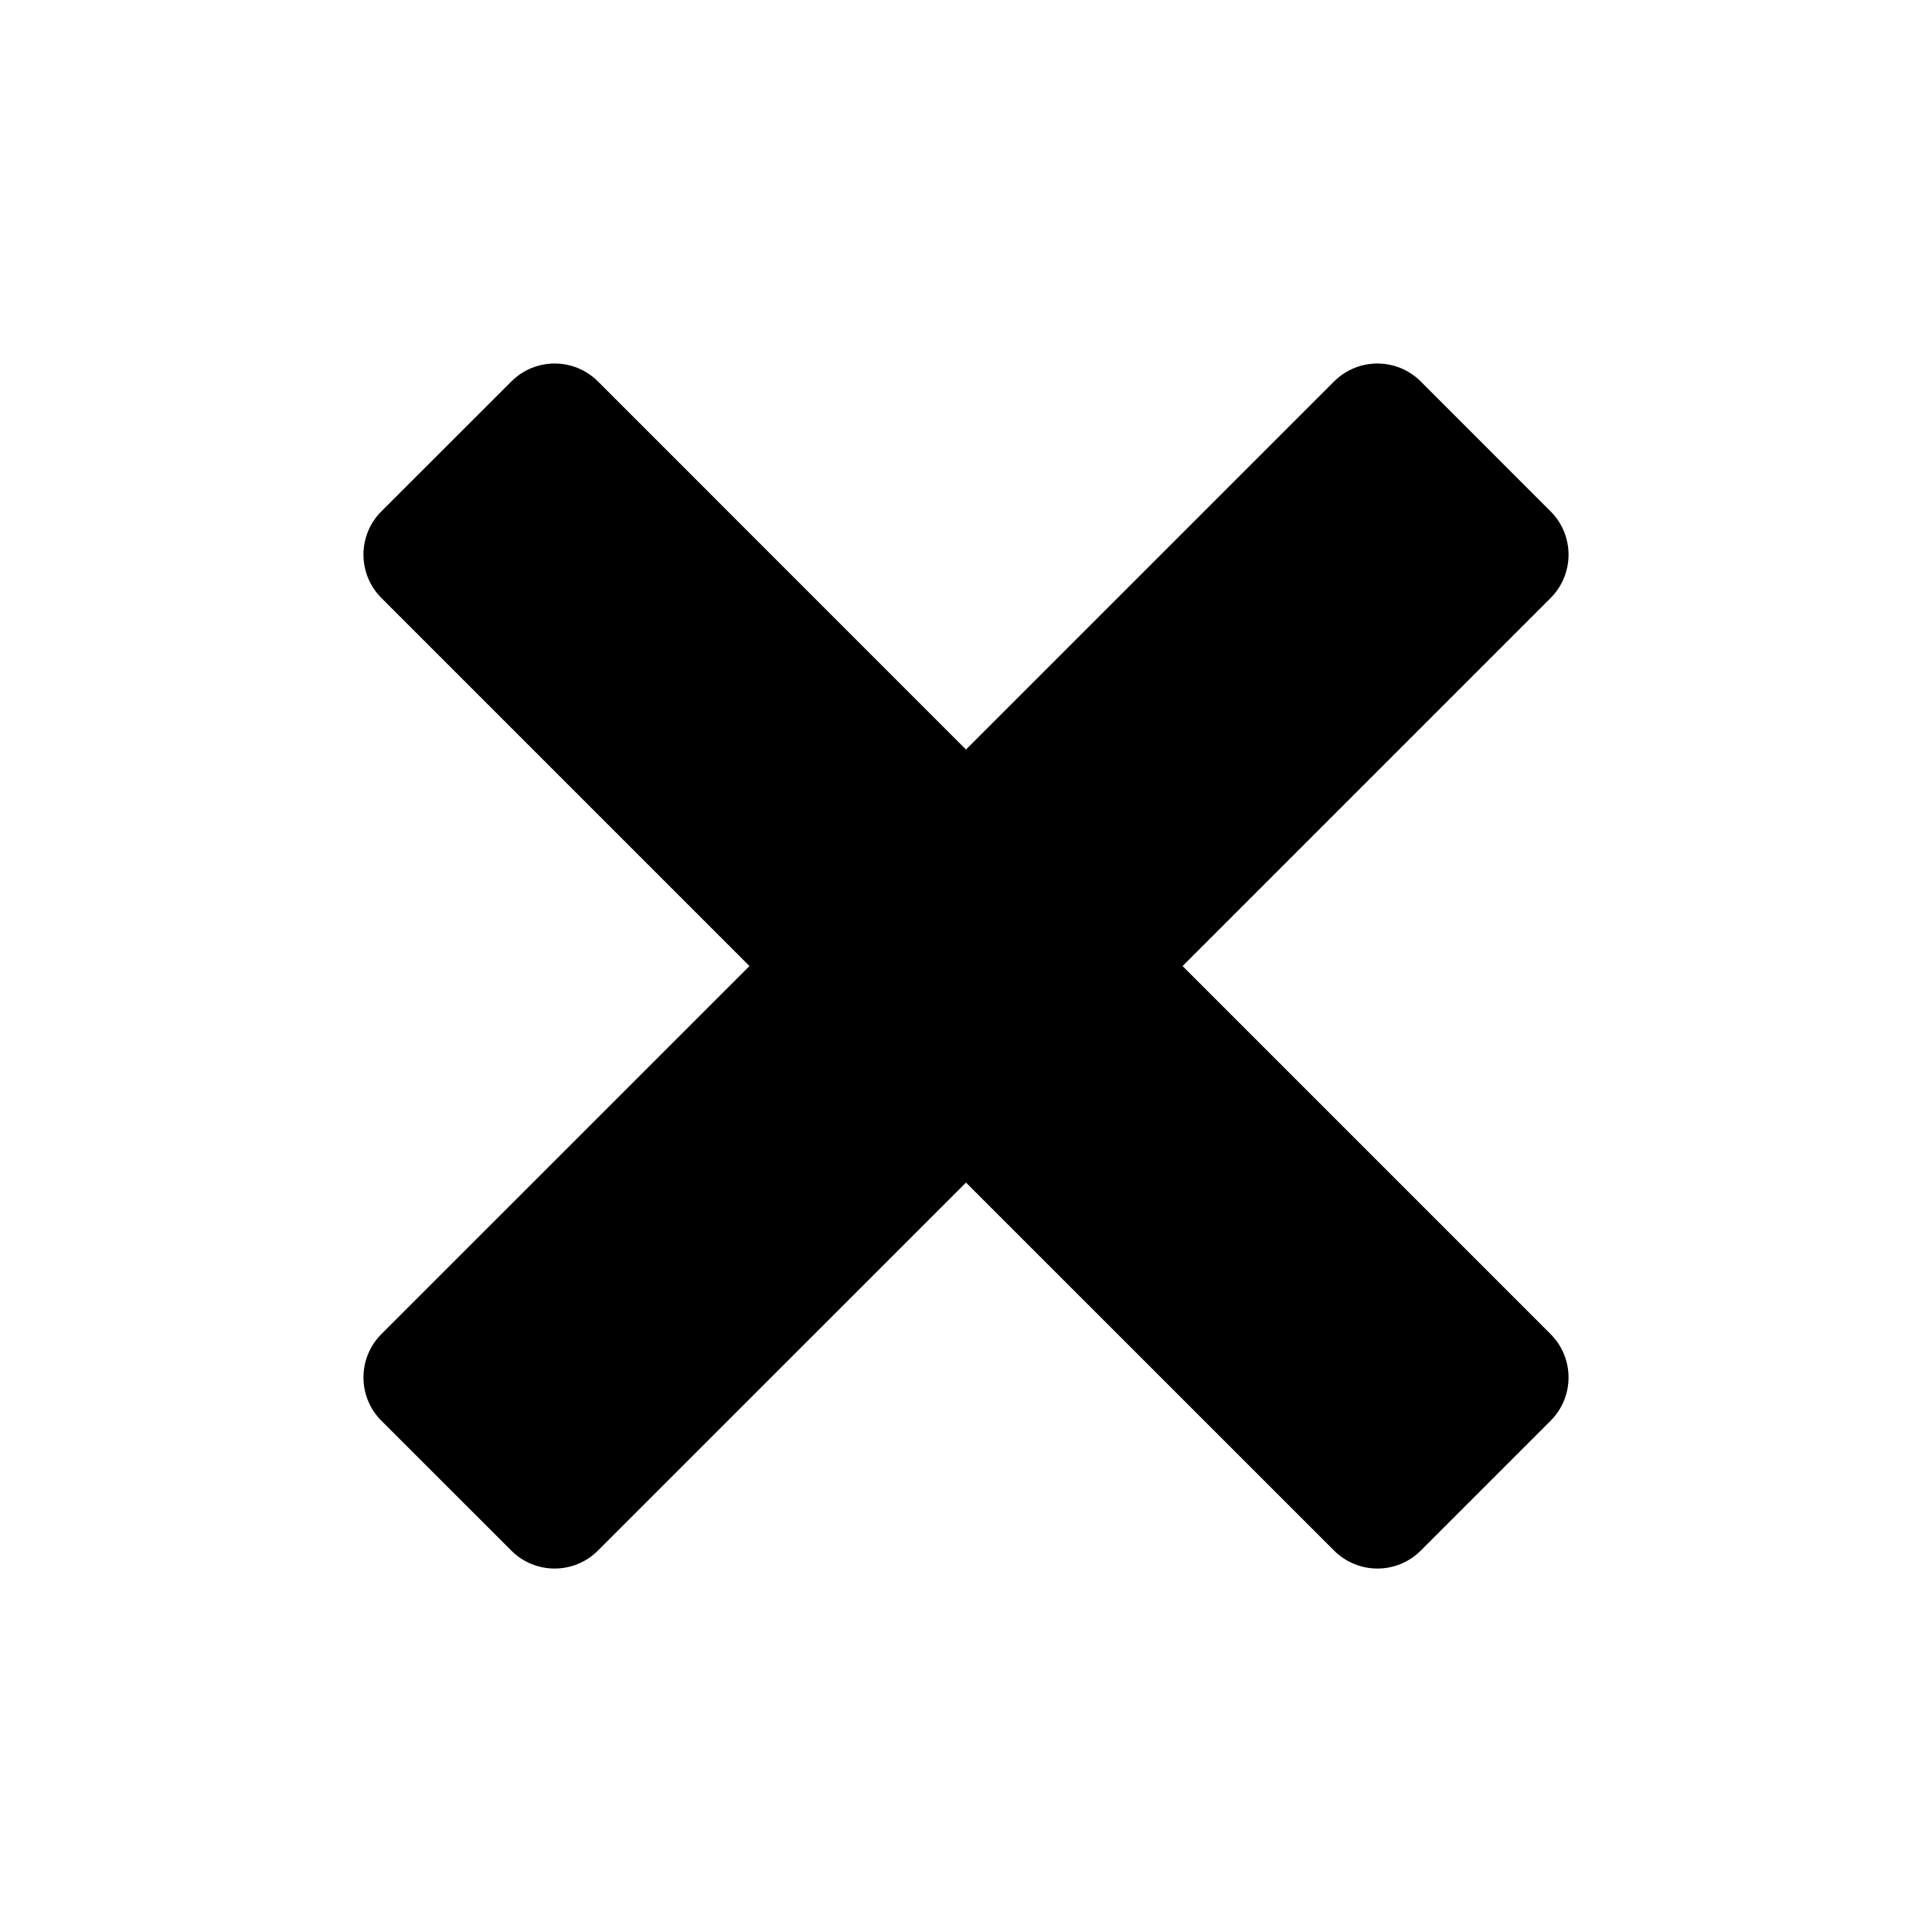
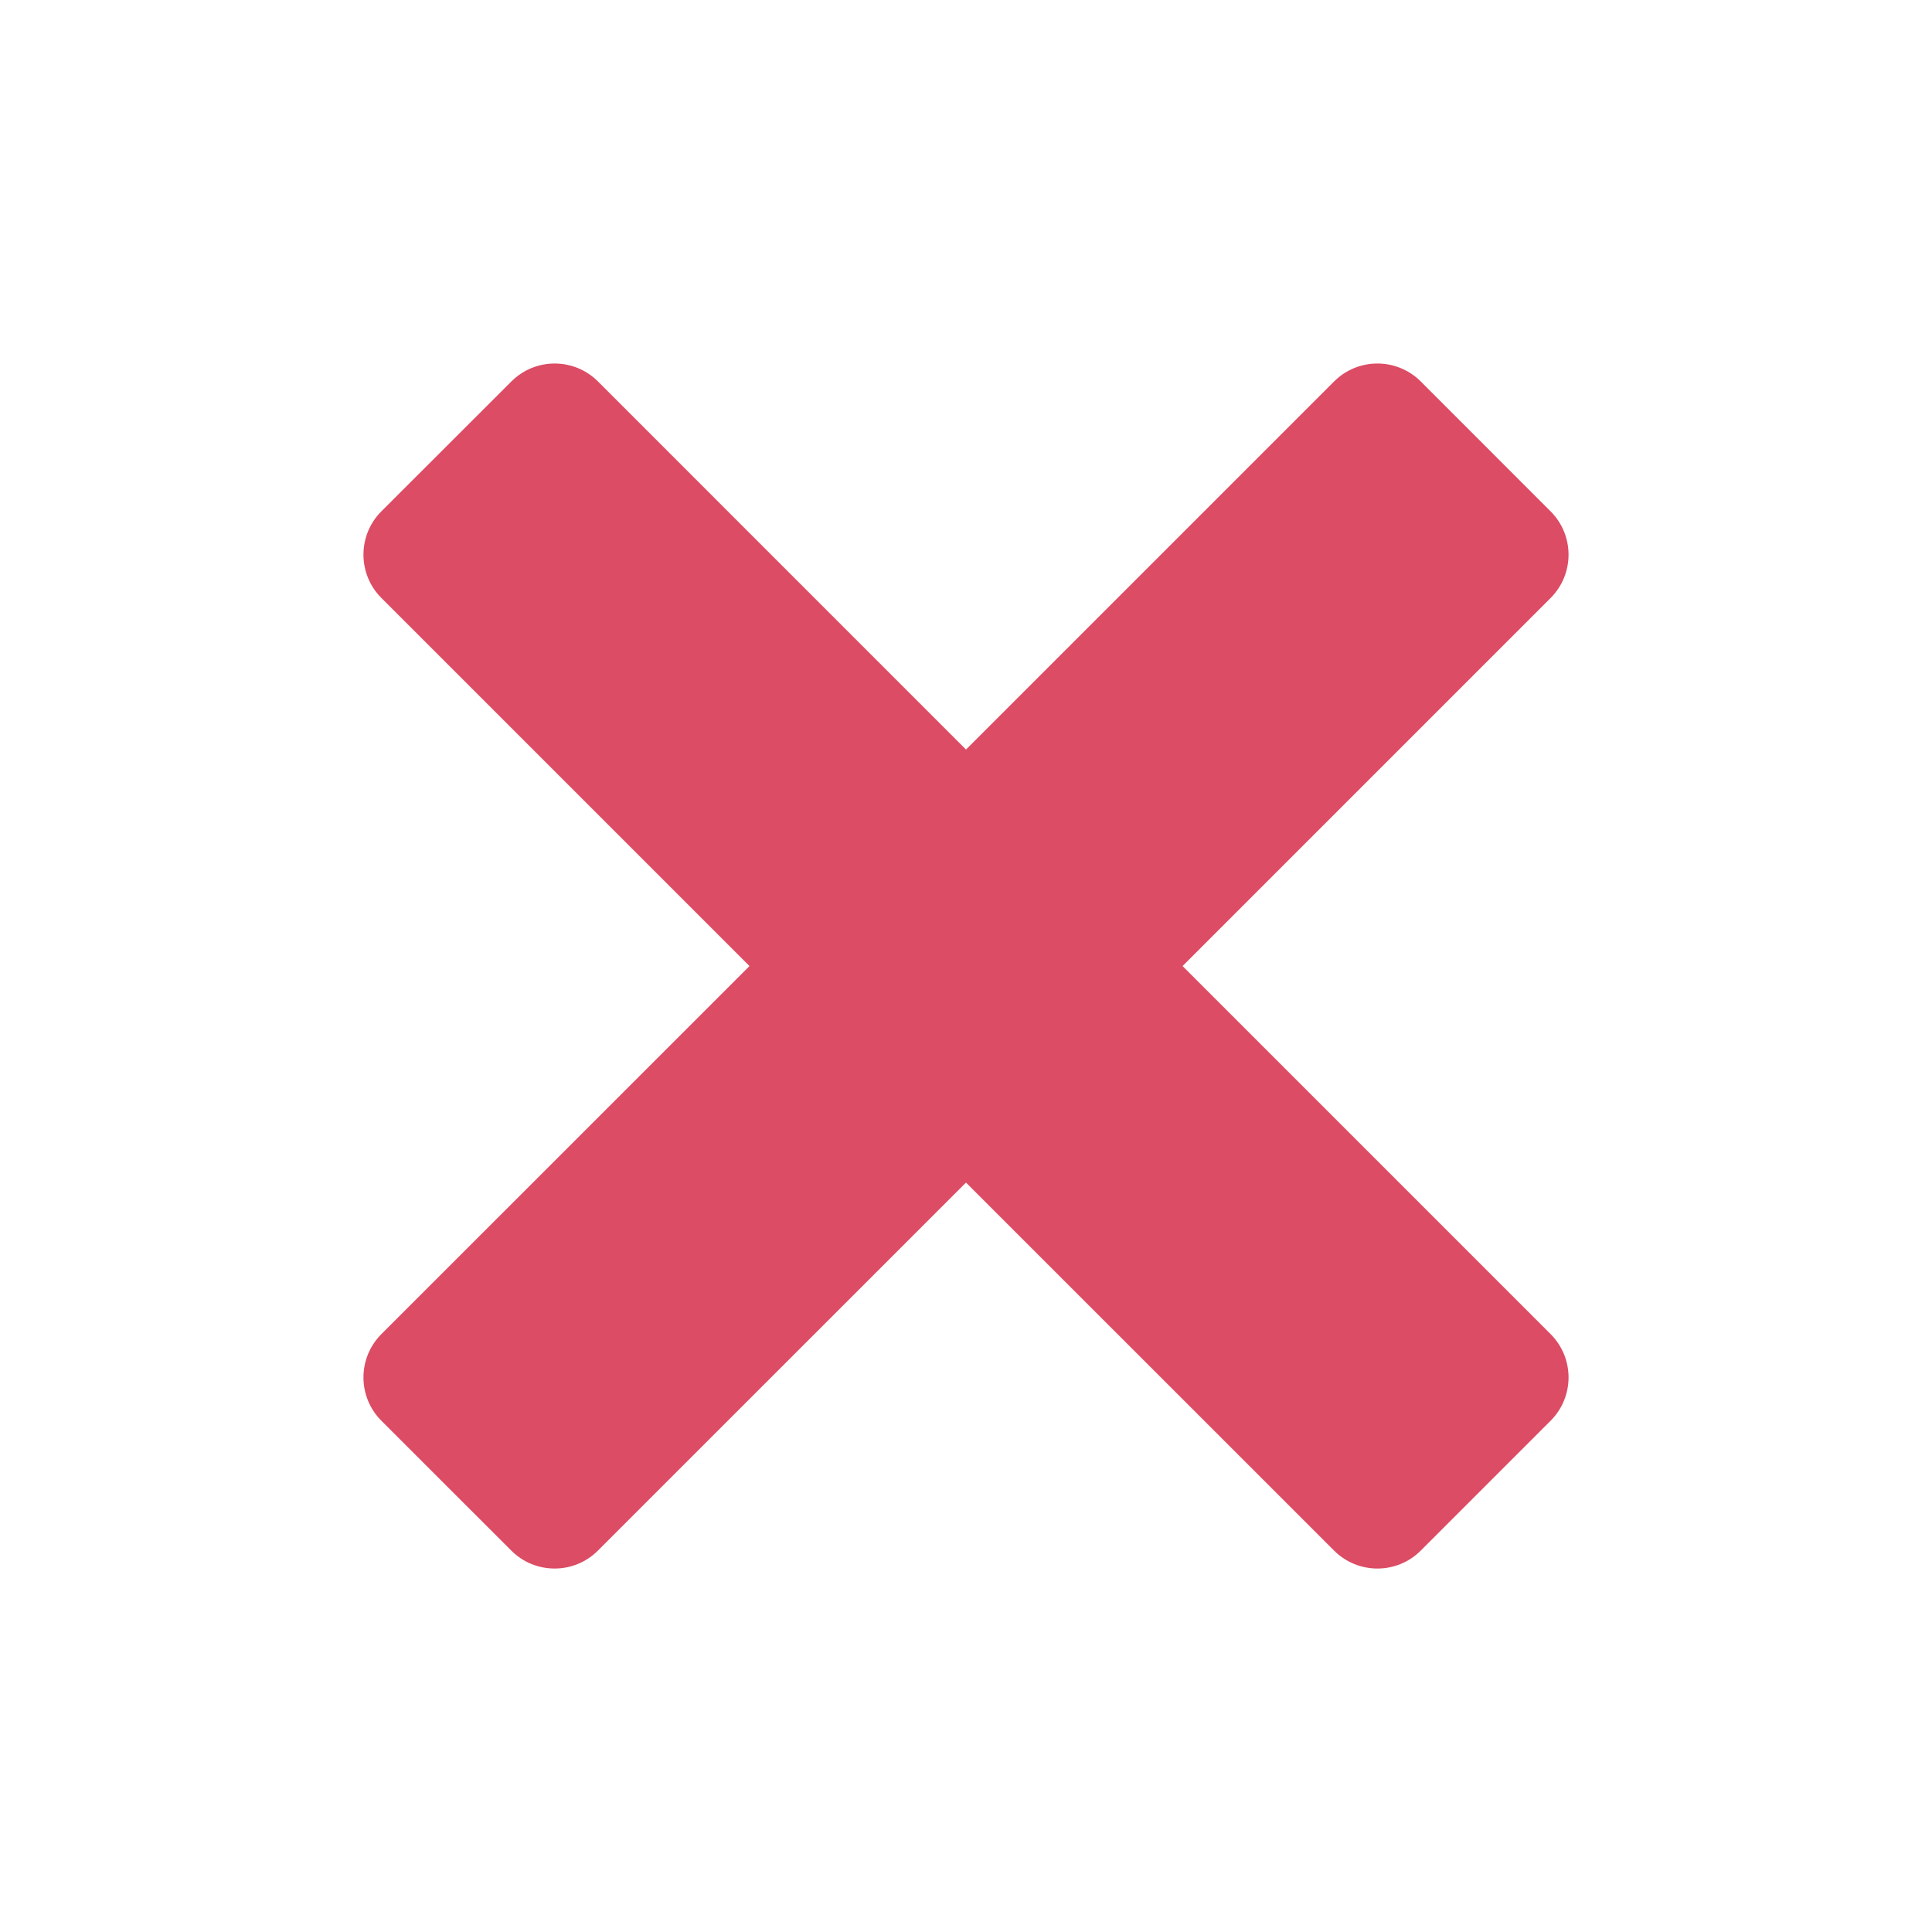
- <svg xmlns="http://www.w3.org/2000/svg" fill="#000000" width="800px" height="800px" viewBox="0 0 32 32" version="1.1">
+ <svg xmlns="http://www.w3.org/2000/svg" fill="#dc4c64" width="800px" height="800px" viewBox="0 0 32 32" version="1.1">
  <path d="M19.587 16.001l6.096 6.096c0.396 0.396 0.396 1.039 0 1.435l-2.151 2.151c-0.396 0.396-1.038 0.396-1.435 0l-6.097-6.096-6.097 6.096c-0.396 0.396-1.038 0.396-1.434 0l-2.152-2.151c-0.396-0.396-0.396-1.038 0-1.435l6.097-6.096-6.097-6.097c-0.396-0.396-0.396-1.039 0-1.435l2.153-2.151c0.396-0.396 1.038-0.396 1.434 0l6.096 6.097 6.097-6.097c0.396-0.396 1.038-0.396 1.435 0l2.151 2.152c0.396 0.396 0.396 1.038 0 1.435l-6.096 6.096z" />
</svg>
